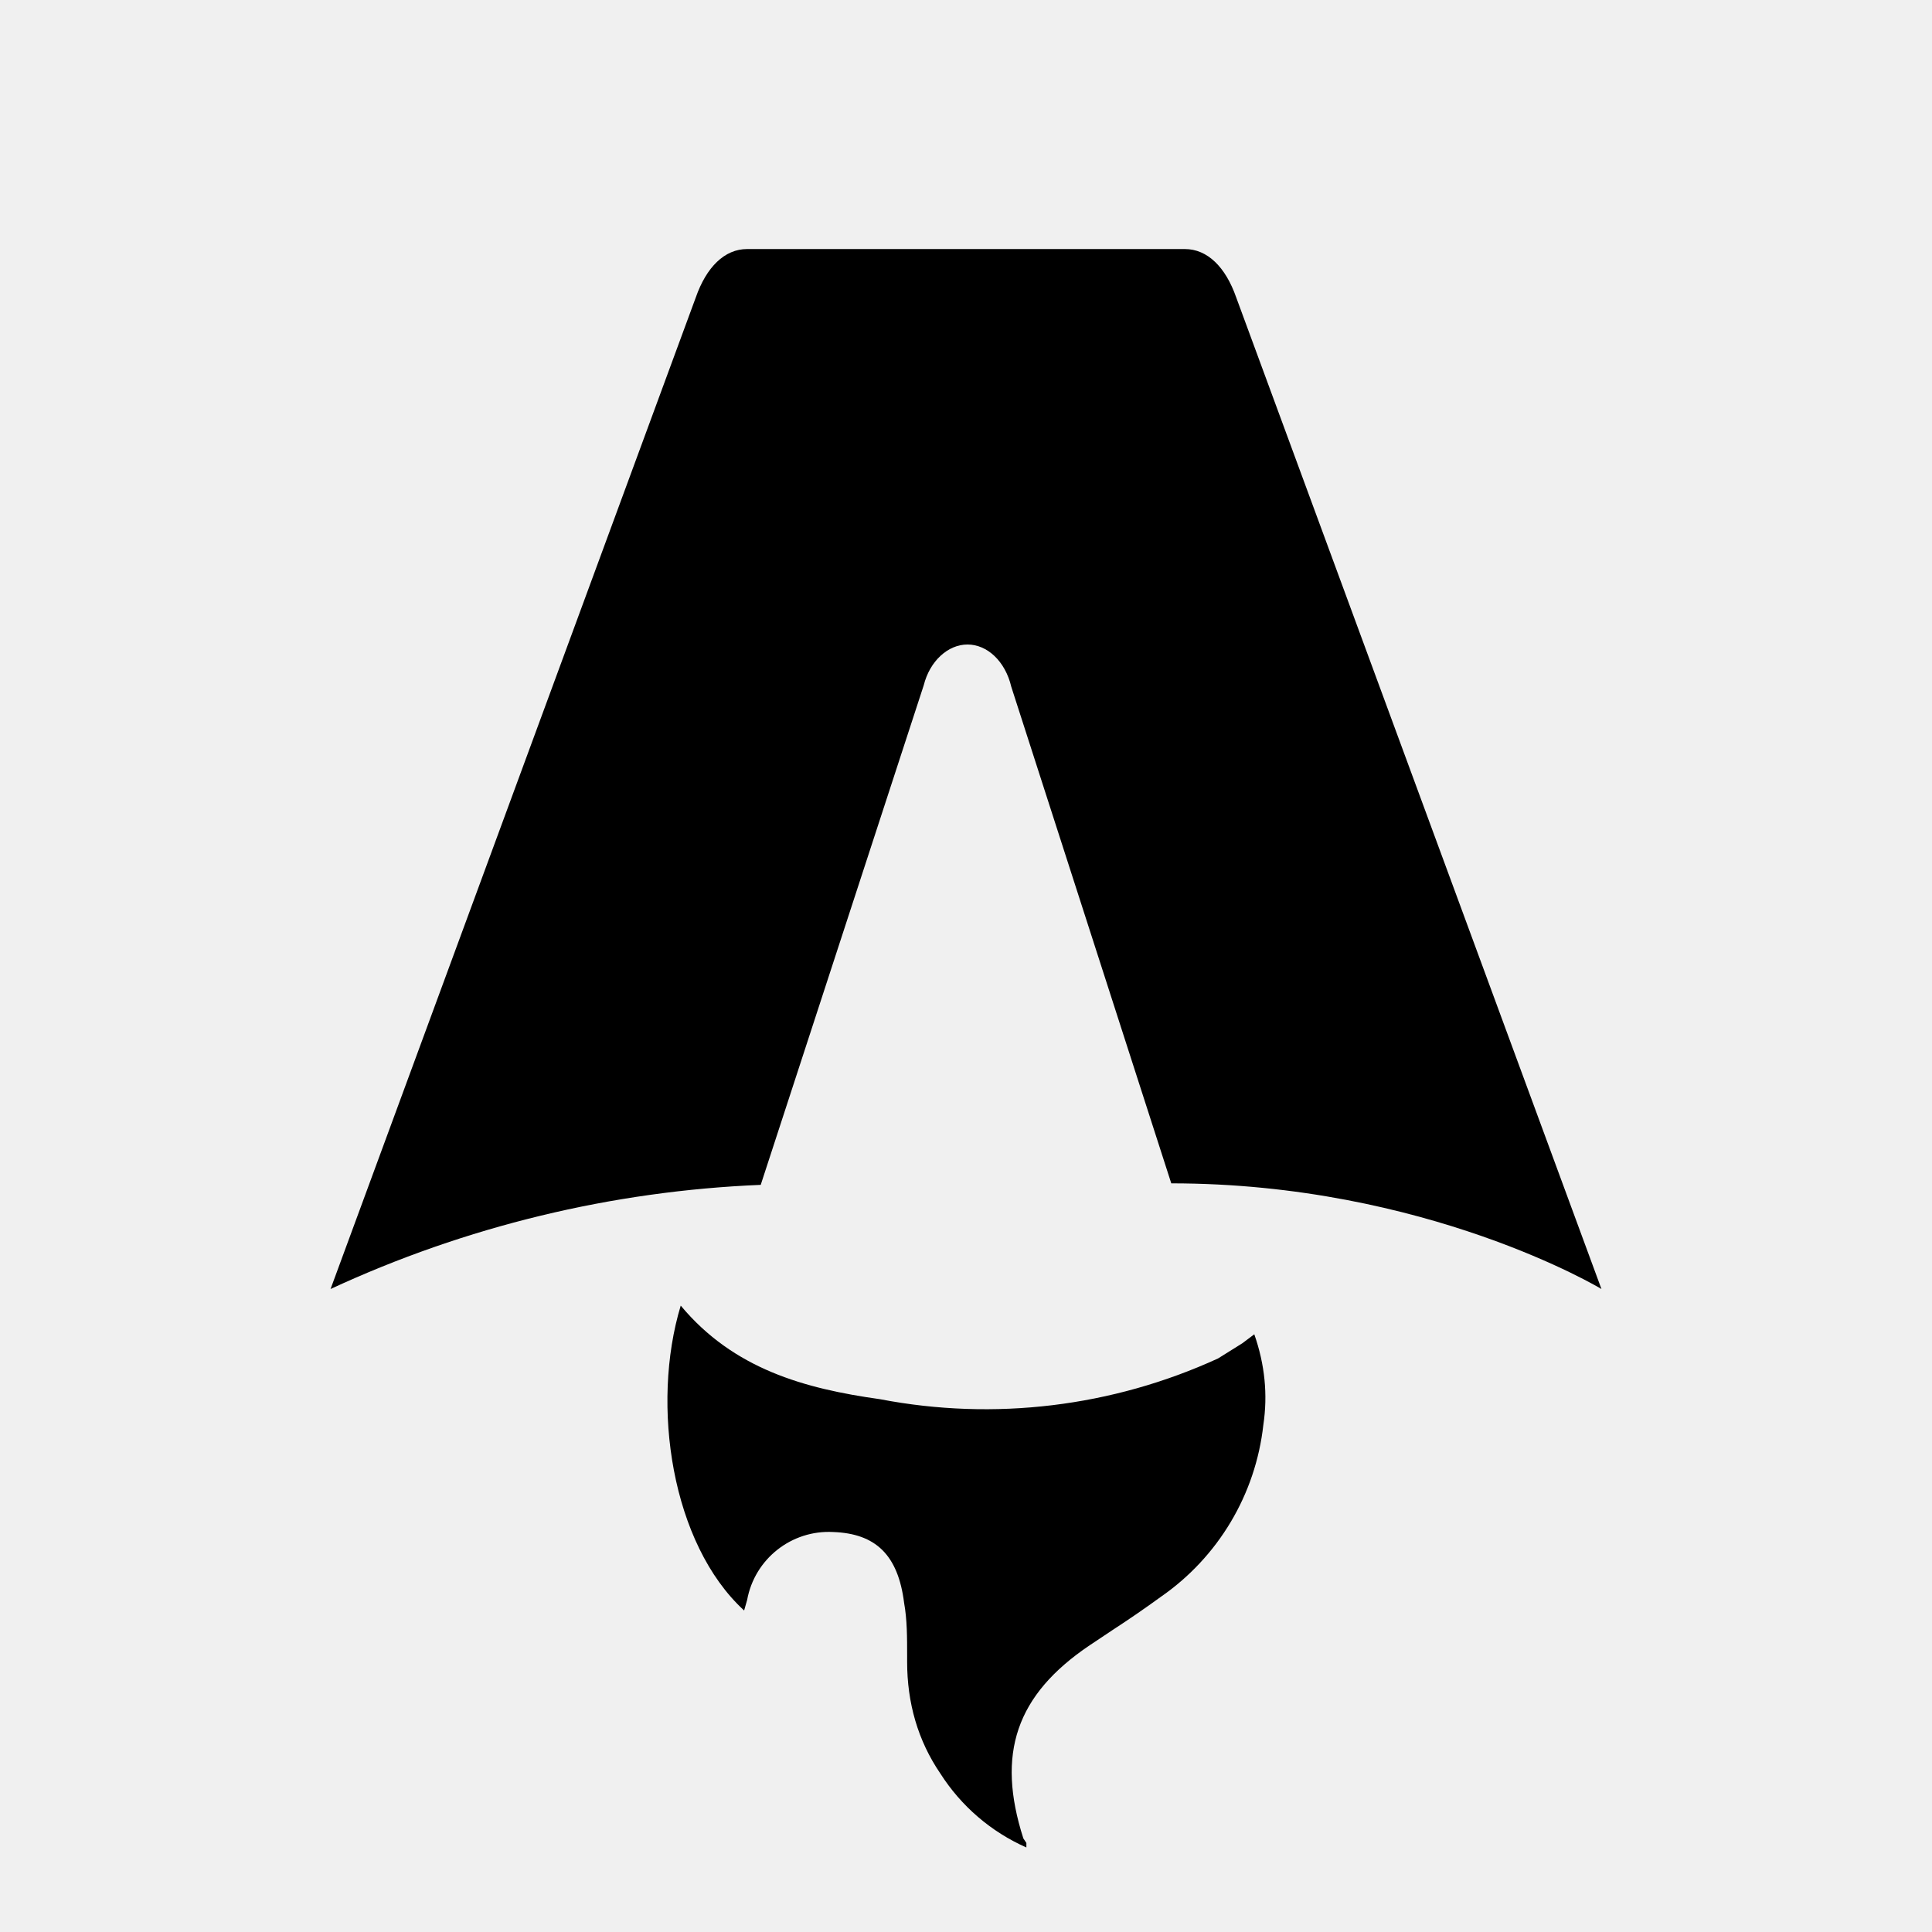
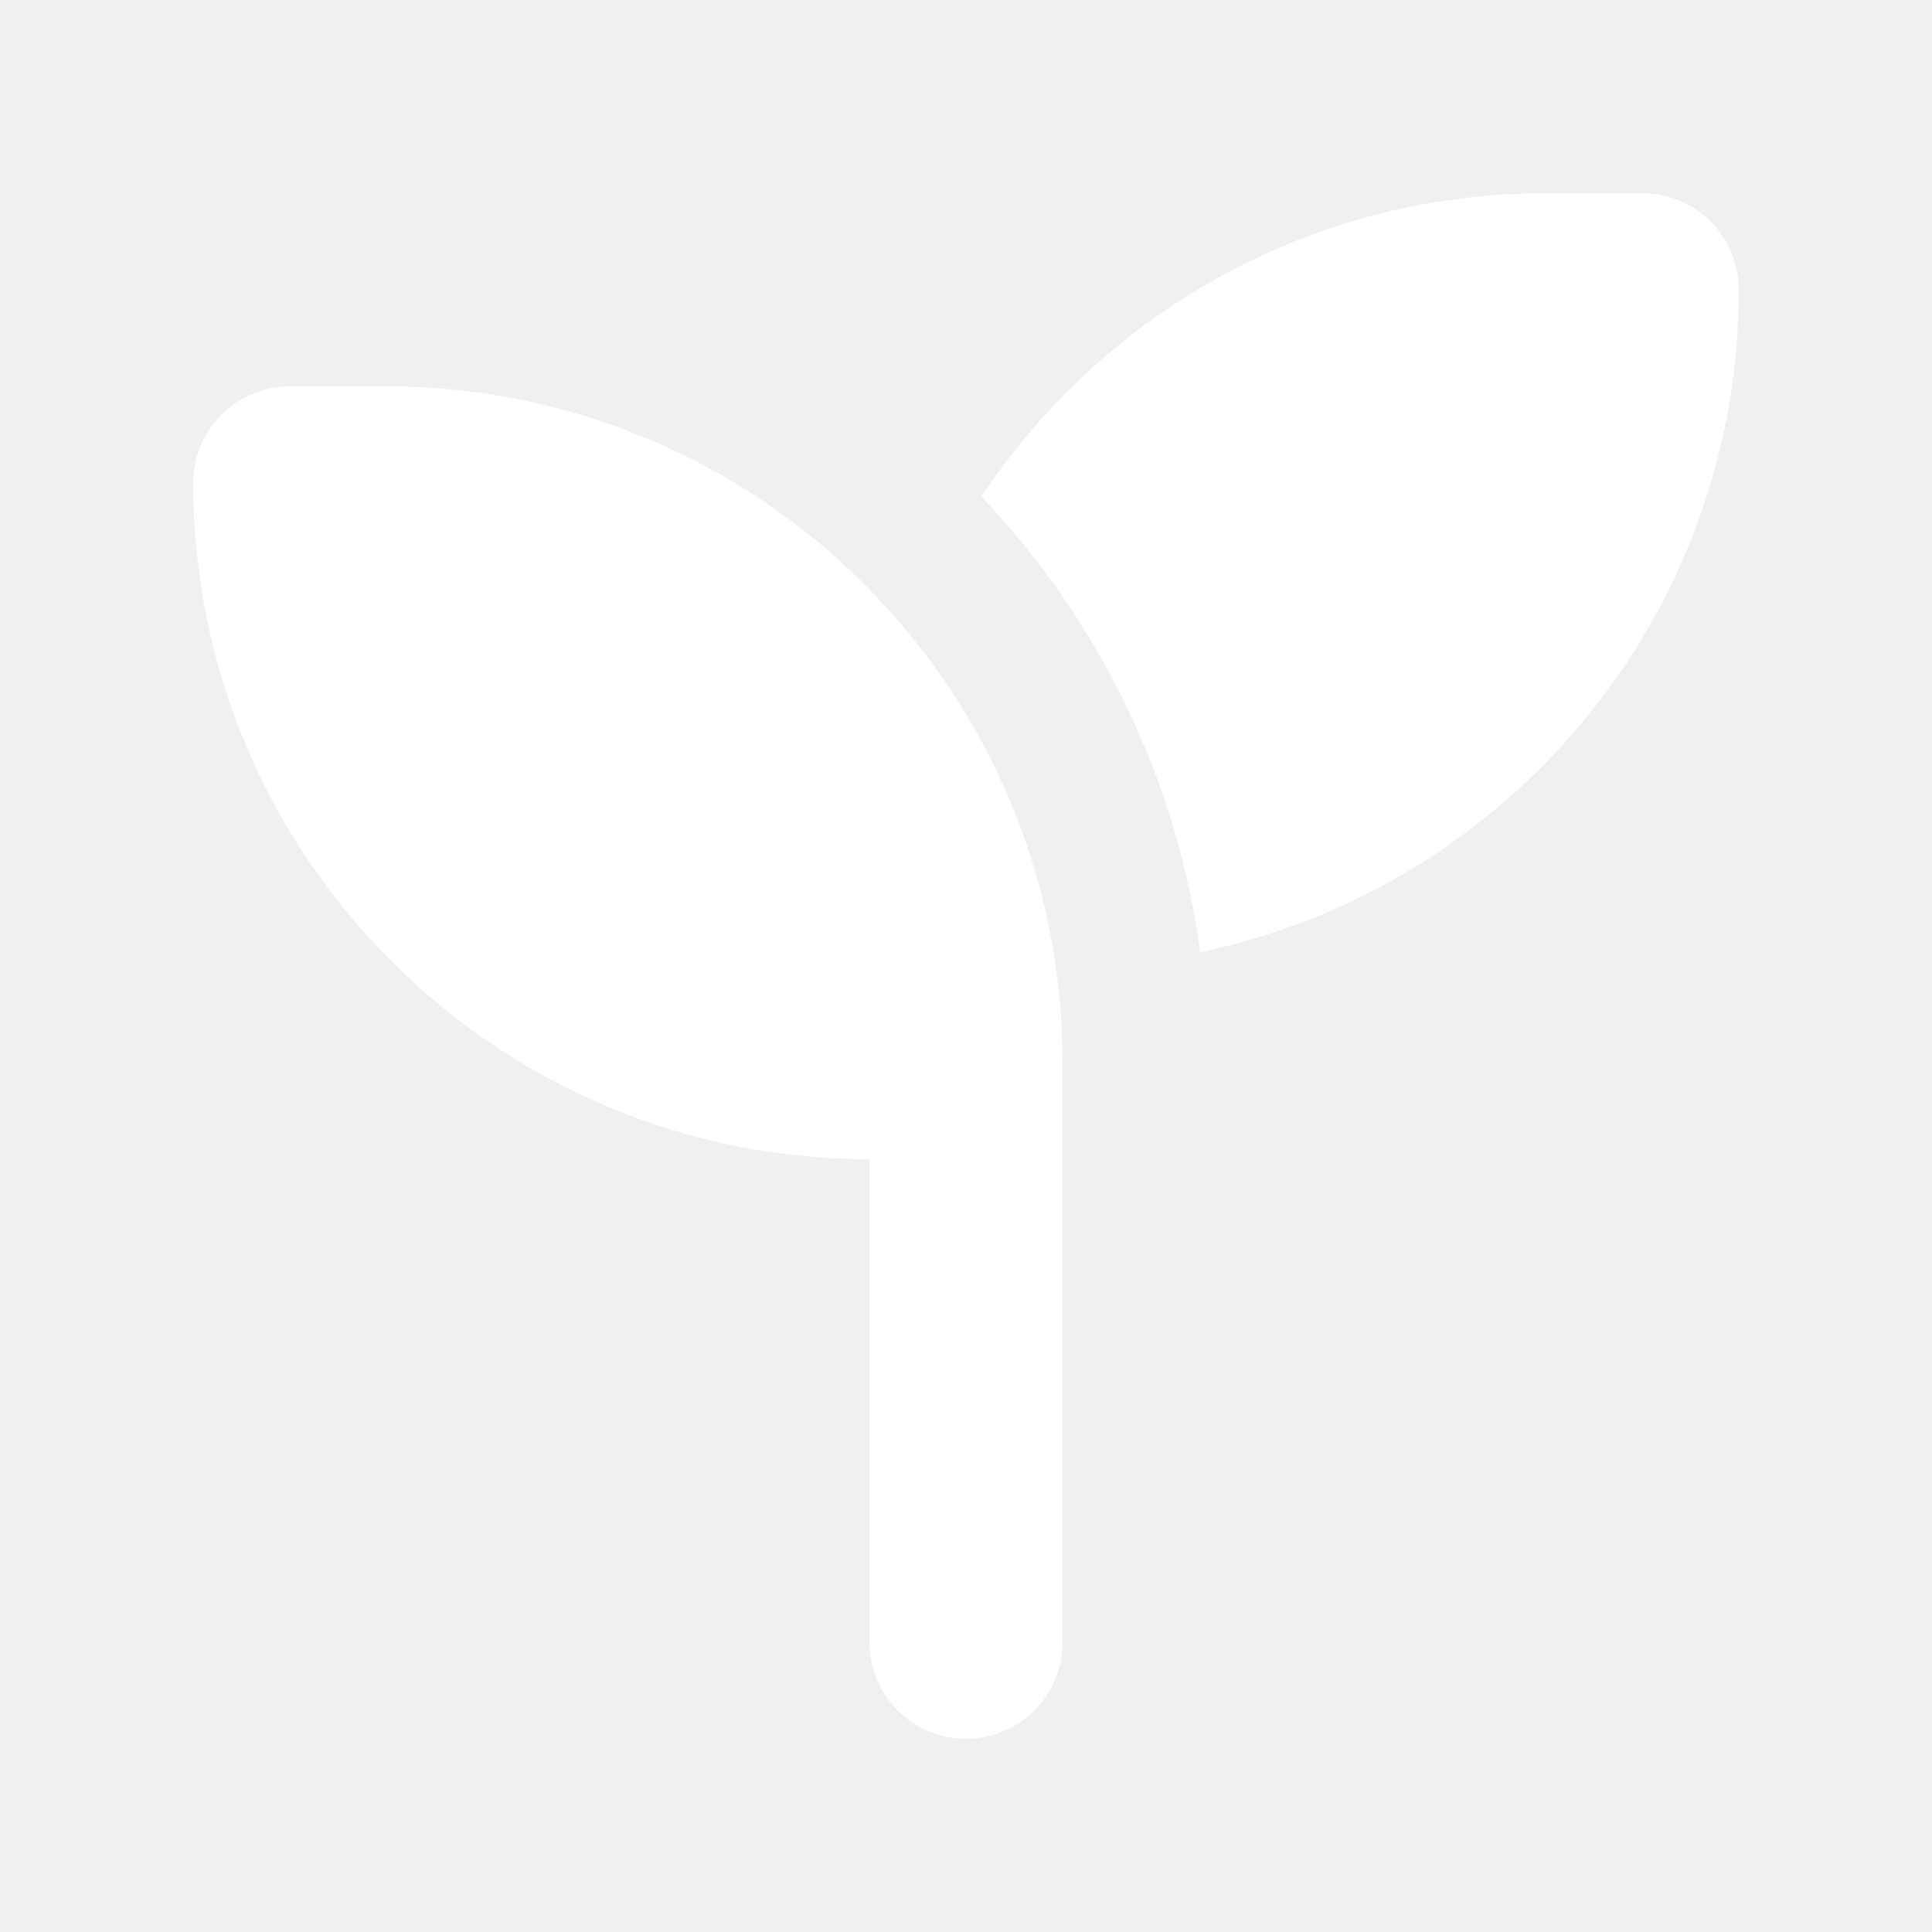
- <svg xmlns="http://www.w3.org/2000/svg" fill="none" viewBox="0 0 128 128">
-   <path d="M50.4 78.5a75.1 75.1 0 0 0-28.5 6.9l24.2-65.7c.7-2 1.9-3.2 3.4-3.2h29c1.5 0 2.7 1.2 3.4 3.2l24.2 65.7s-11.6-7-28.5-7L67 45.5c-.4-1.7-1.6-2.8-2.9-2.8-1.3 0-2.5 1.1-2.9 2.7L50.4 78.5Zm-1.1 28.2Zm-4.2-20.2c-2 6.6-.6 15.8 4.2 20.2a17.5 17.5 0 0 1 .2-.7 5.5 5.5 0 0 1 5.7-4.5c2.8.1 4.3 1.5 4.7 4.7.2 1.1.2 2.3.2 3.5v.4c0 2.7.7 5.2 2.2 7.4a13 13 0 0 0 5.7 4.9v-.3l-.2-.3c-1.8-5.6-.5-9.5 4.4-12.8l1.5-1a73 73 0 0 0 3.2-2.2 16 16 0 0 0 6.8-11.4c.3-2 .1-4-.6-6l-.8.6-1.6 1a37 37 0 0 1-22.4 2.7c-5-.7-9.7-2-13.2-6.2Z" />
-   <style>
-         path { fill: #000; }
-         @media (prefers-color-scheme: dark) {
-             path { fill: #FFF; }
-         }
-     </style>
+ <svg xmlns="http://www.w3.org/2000/svg" fill="white" viewBox="0 0 640 640">
+   <path d="M576 96C576 204.1 499.4 294.3 397.6 315.4C389.7 257.3 363.6 205 325.1 164.5C365.2 104 433.9 64 512 64L544 64C561.7 64 576 78.3 576 96zM64 160C64 142.3 78.3 128 96 128L128 128C251.7 128 352 228.3 352 352L352 544C352 561.7 337.7 576 320 576C302.3 576 288 561.7 288 544L288 384C164.3 384 64 283.7 64 160z" />
</svg>
